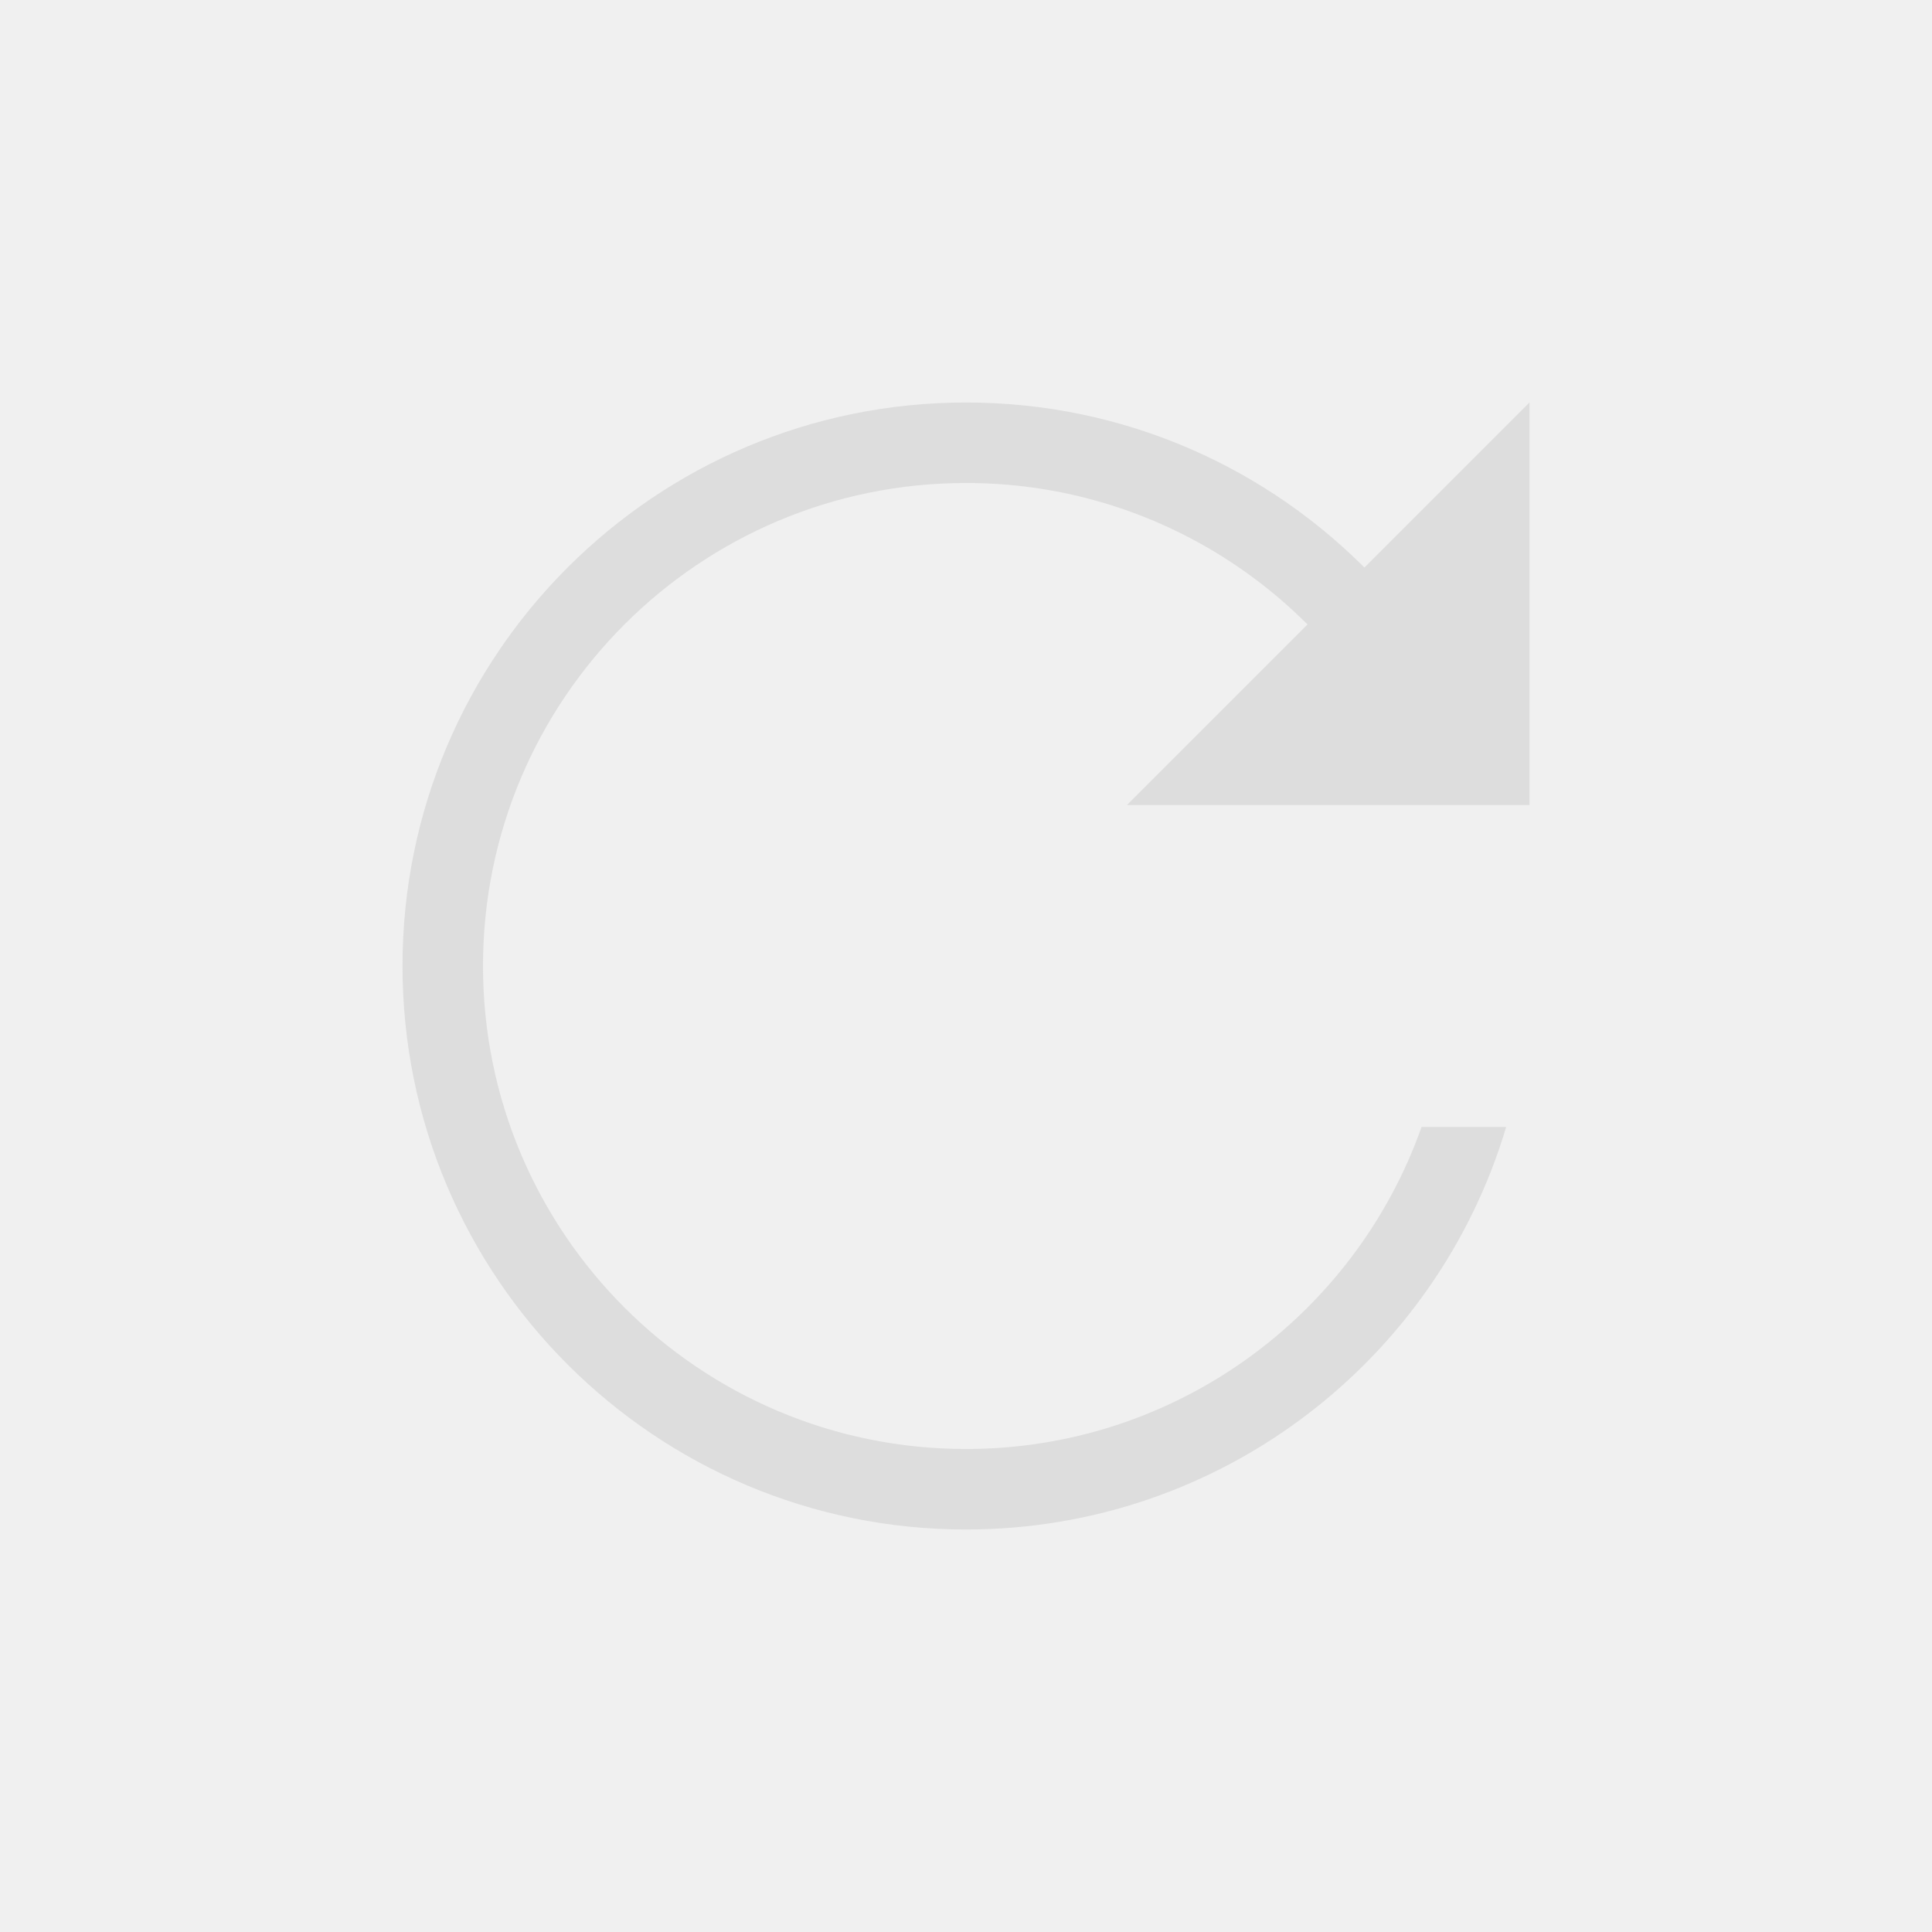
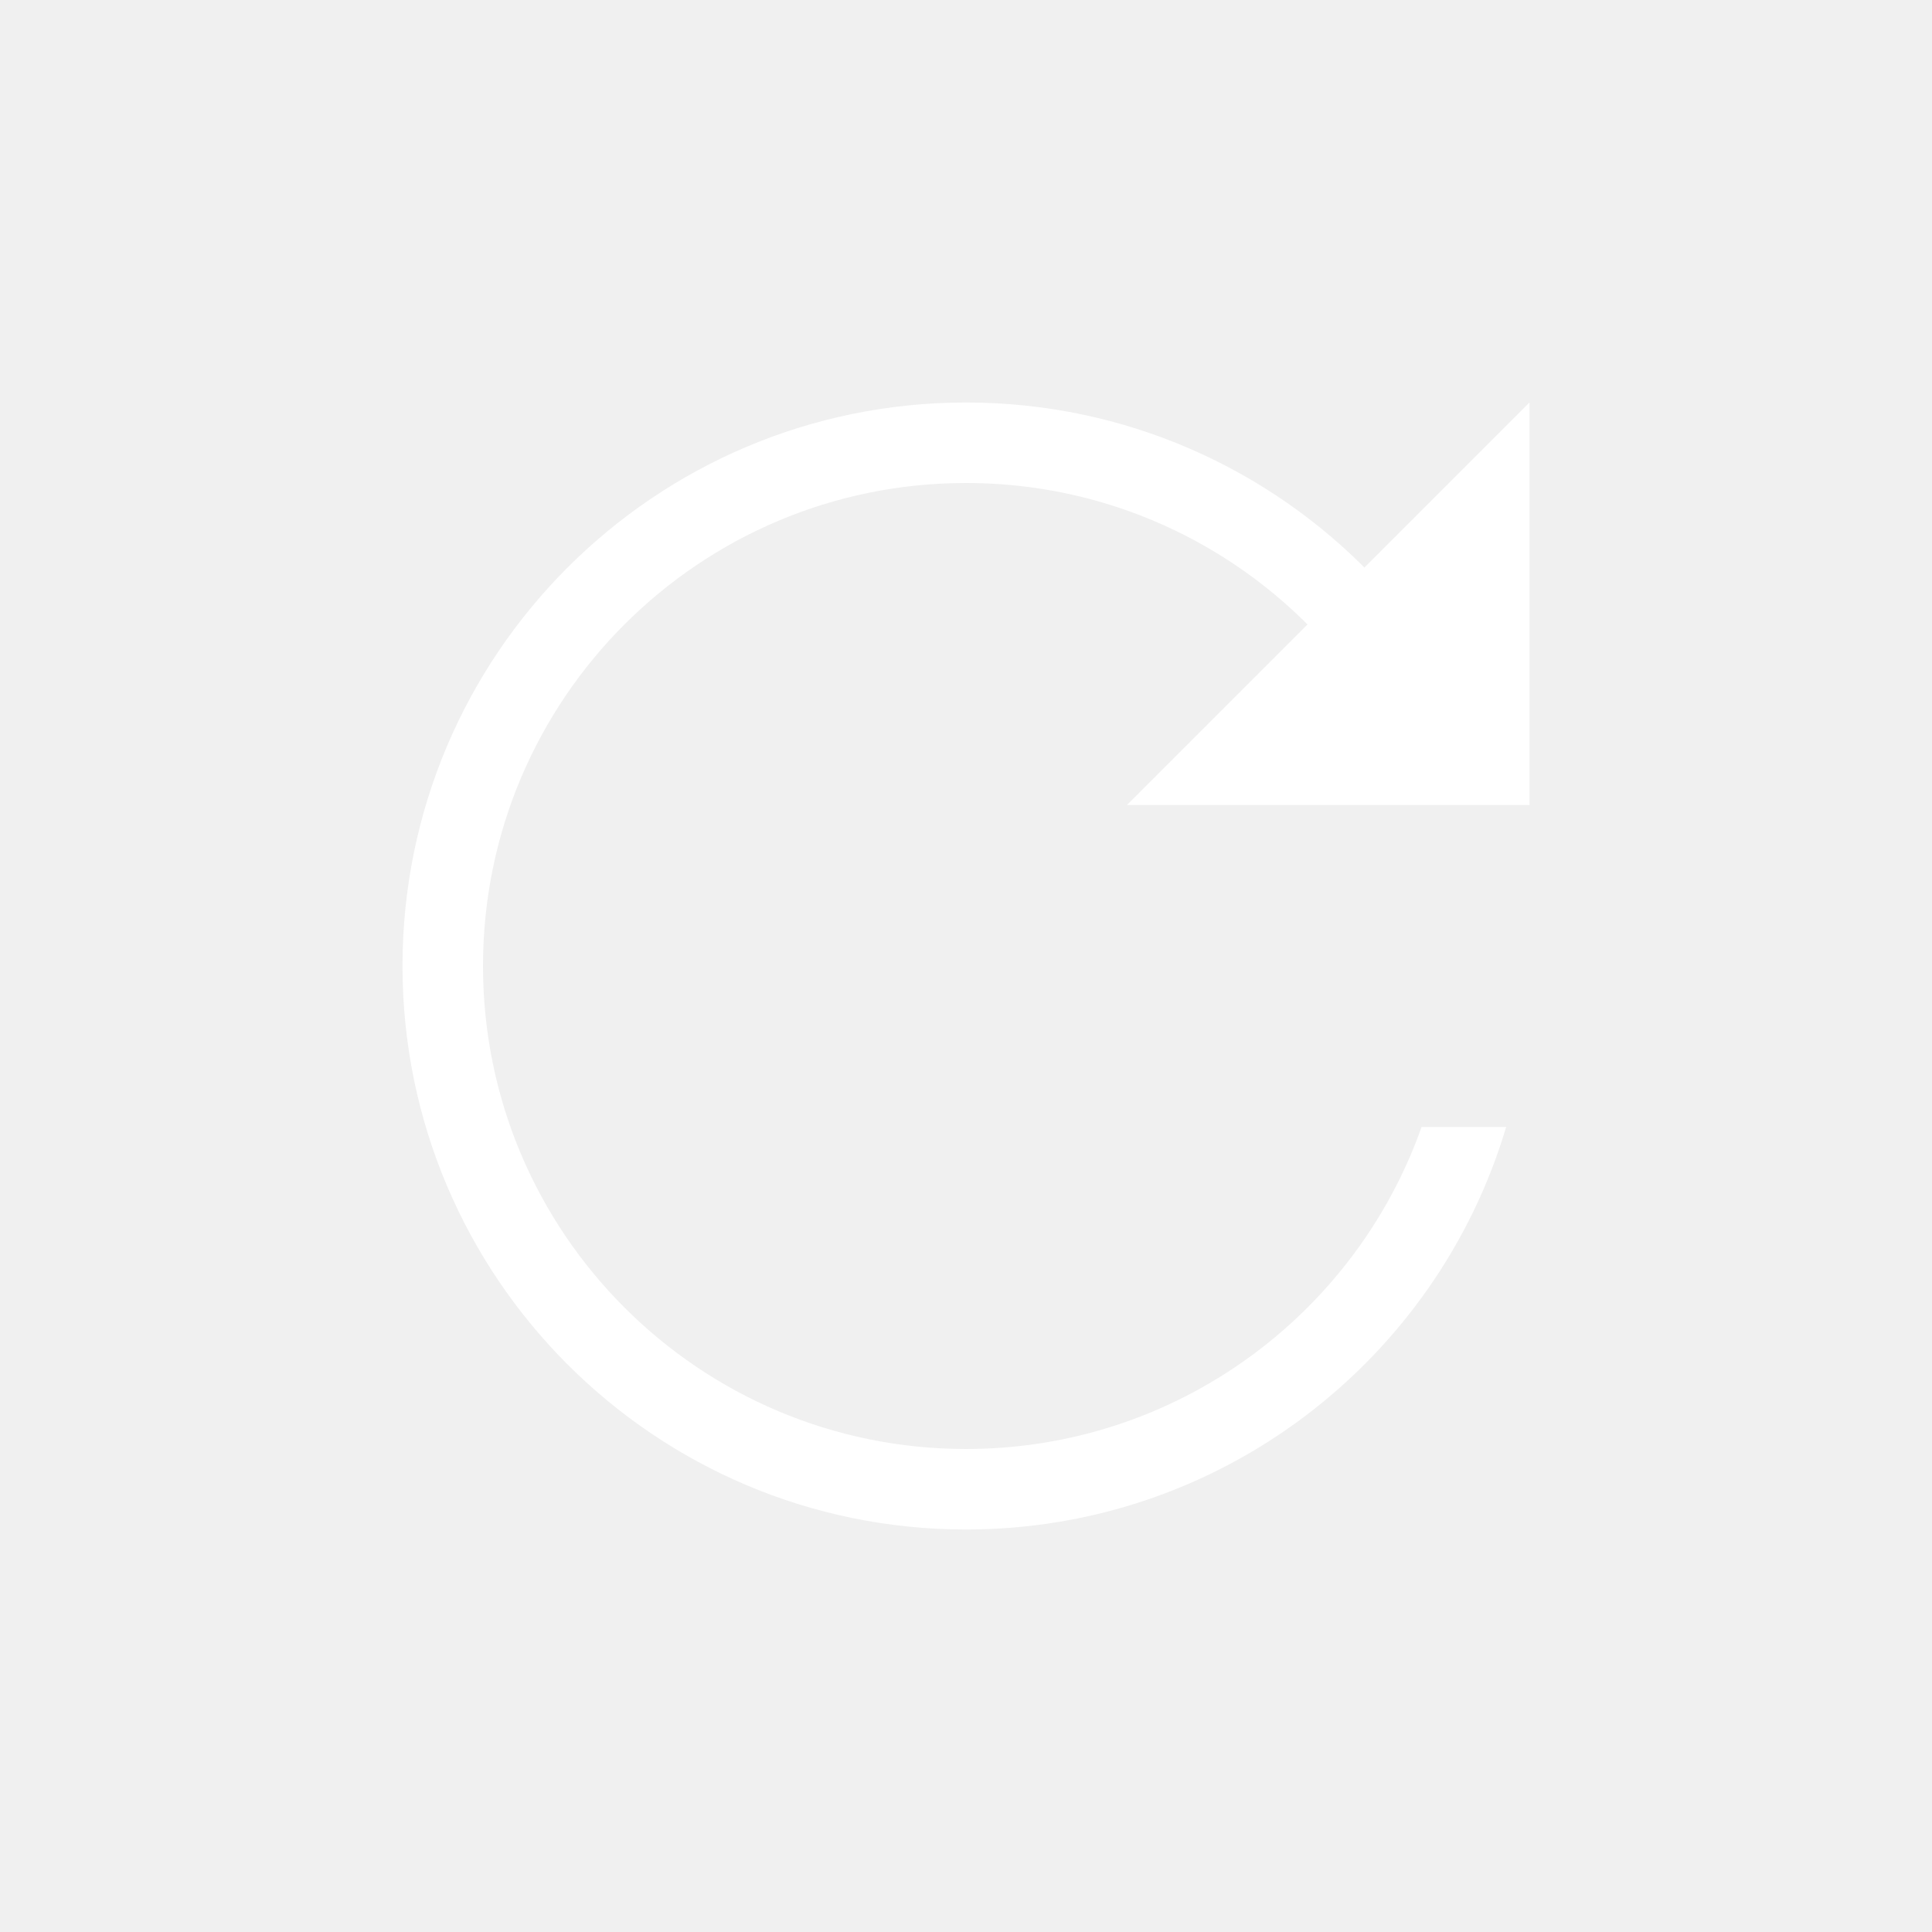
- <svg xmlns="http://www.w3.org/2000/svg" width="24px" height="24px" viewBox="0 0 24 24" version="1.1">
-   <defs />
-   <g id="view-refresh" stroke="none" stroke-width="1" fill="none" fill-rule="evenodd">
-     <g id="21" transform="translate(5, 5)" fill="#DDDDDD">
-       <path d="M12.489,4 L12.197,4 C11.16,2.207 9.221,1 7,1 C3.686,1 1,3.686 1,7 C1,10.314 3.686,13 7,13 C9.612,13 11.835,11.33 12.659,9 L13.71,9 C12.85,11.891 10.171,14 7,14 C3.134,14 0,10.866 0,7 C0,3.134 3.134,0 7,0 C8.976,0 10.76,0.818 12.033,2.135 L12.489,4 Z" id="Combined-Shape" />
-       <polygon id="Triangle" transform="translate(12.75, 3.75) rotate(-225) translate(-12.75, -3.75) " points="12.75 1.982 16.286 5.518 9.214 5.518" />
+ <svg xmlns="http://www.w3.org/2000/svg" width="24px" height="24px" viewBox="0 0 24 24" version="1.1" id="svg12">
+   <defs id="defs6" />
+   <g id="view-refresh" style="fill:#ffffff" stroke-width="1" stroke="none" fill-rule="evenodd" fill="none">
+     <g id="21" transform="translate(5, 5)" style="fill:#ffffff" fill="#DDDDDD">
+       <path d="M12.489,4 L12.197,4 C11.16,2.207 9.221,1 7,1 C3.686,1 1,3.686 1,7 C1,10.314 3.686,13 7,13 C9.612,13 11.835,11.33 12.659,9 L13.71,9 C12.85,11.891 10.171,14 7,14 C3.134,14 0,10.866 0,7 C0,3.134 3.134,0 7,0 C8.976,0 10.76,0.818 12.033,2.135 L12.489,4 Z" id="Combined-Shape" style="fill:#ffffff" />
+       <polygon id="Triangle" transform="translate(12.75, 3.75) rotate(-225) translate(-12.75, -3.75) " points="12.75 1.982 16.286 5.518 9.214 5.518" style="fill:#ffffff" />
    </g>
  </g>
</svg>
